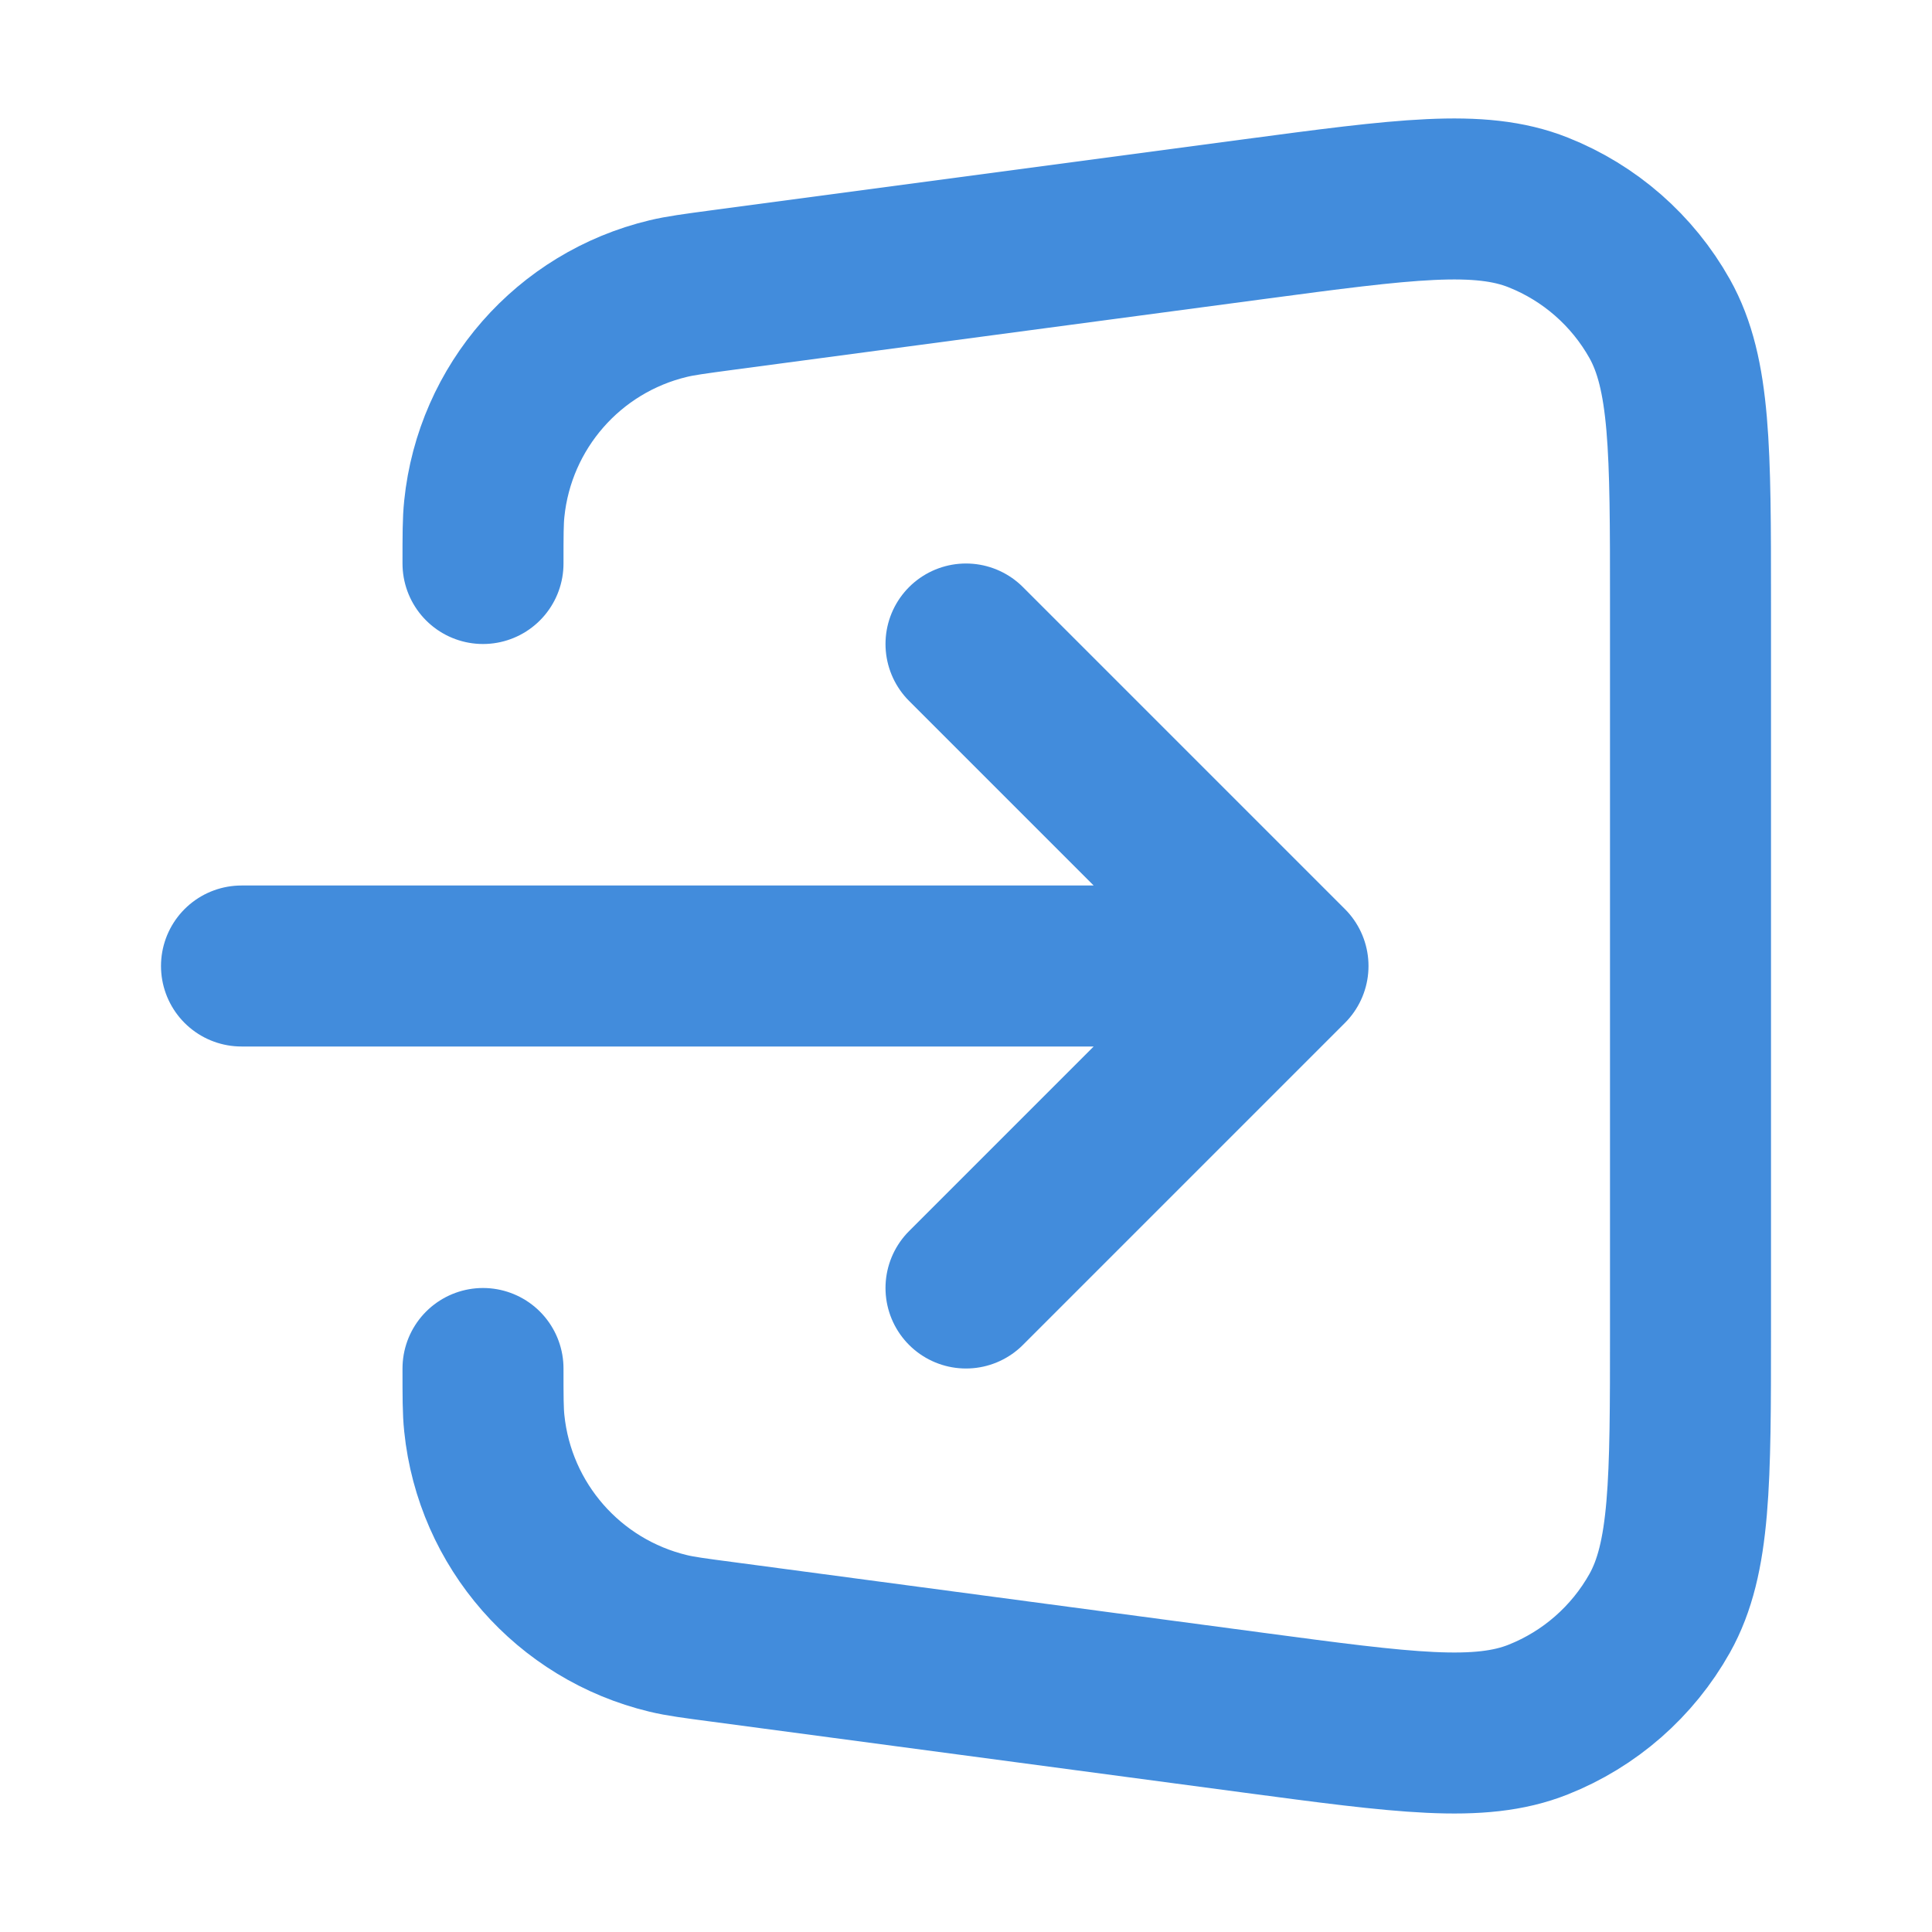
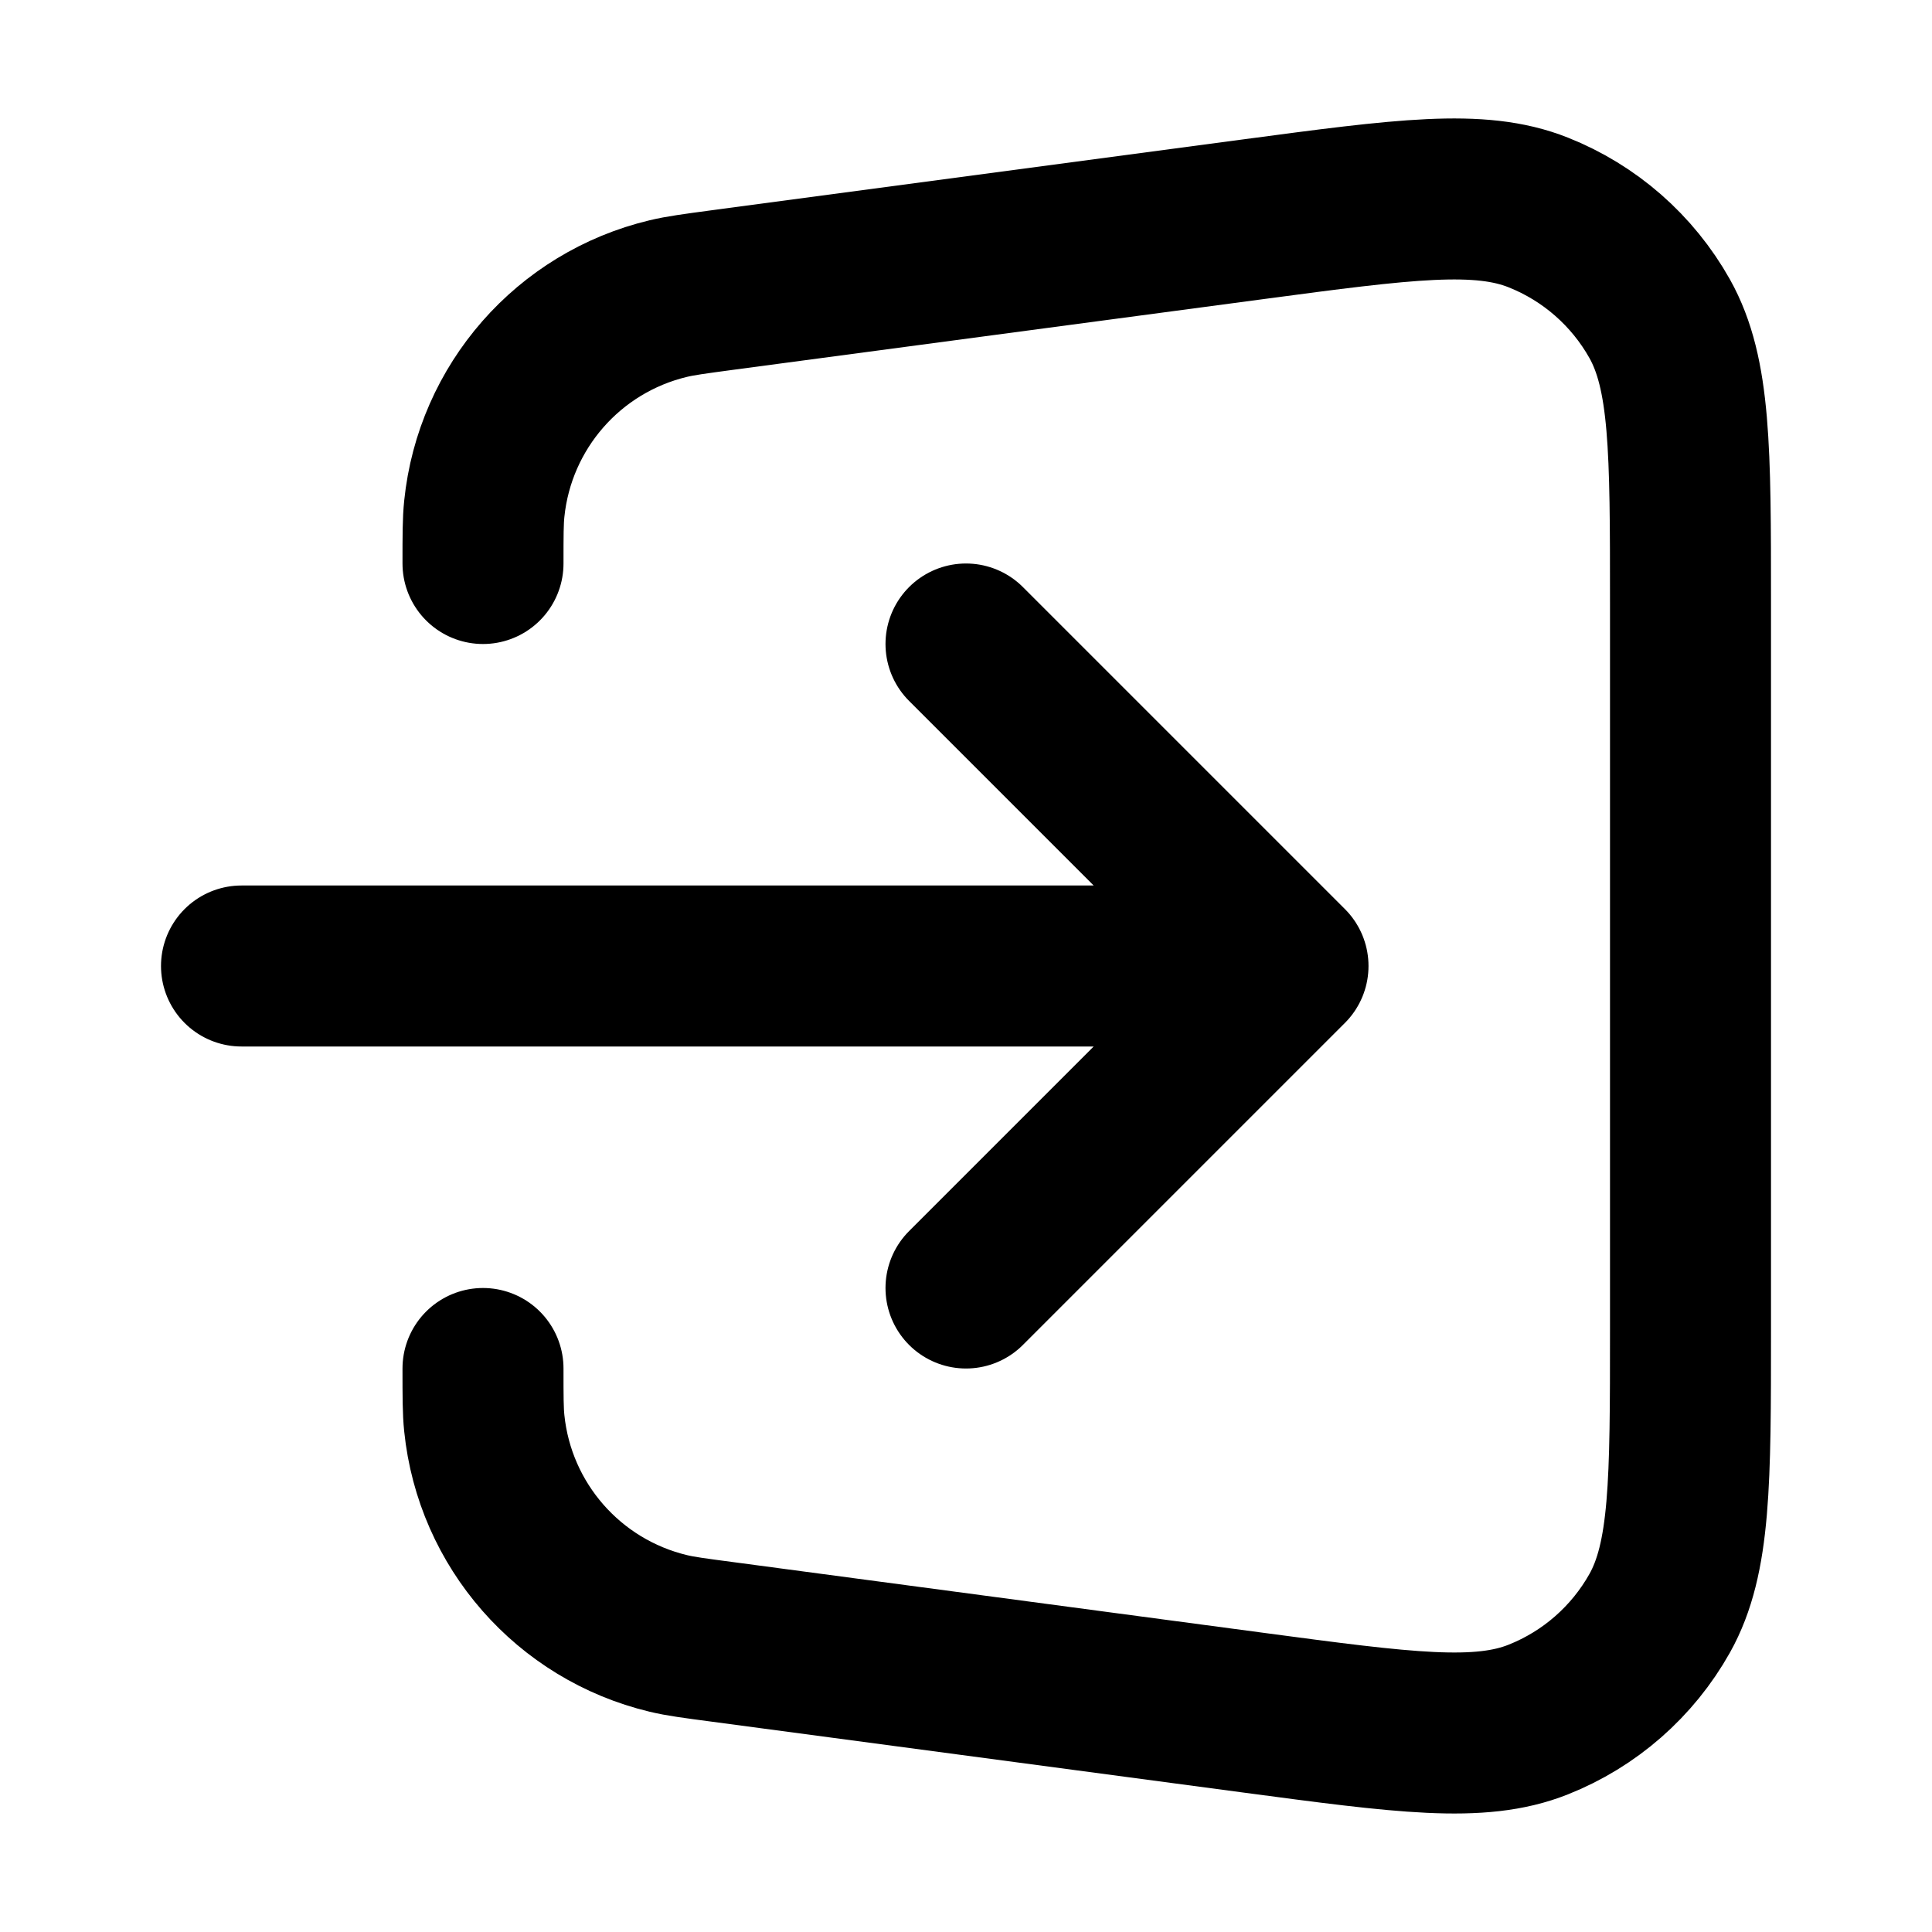
<svg xmlns="http://www.w3.org/2000/svg" viewBox="0 0 24 24" fill="none">
  <g id="SVGRepo_bgCarrier" stroke-width="0" />
  <g id="SVGRepo_tracerCarrier" stroke-linecap="round" stroke-linejoin="round" />
  <g id="SVGRepo_iconCarrier">
-     <path d="M6 17C6 17.351 6 17.527 6.016 17.68C6.146 18.947 7.063 19.994 8.302 20.291C8.451 20.327 8.626 20.35 8.974 20.396L15.566 21.275C17.442 21.525 18.38 21.651 19.108 21.361C19.748 21.107 20.28 20.641 20.617 20.041C21 19.357 21 18.41 21 16.517V7.482C21 5.589 21 4.643 20.617 3.959C20.28 3.359 19.748 2.893 19.108 2.639C18.38 2.349 17.442 2.474 15.566 2.724L8.974 3.603C8.625 3.65 8.451 3.673 8.302 3.709C7.063 4.005 6.146 5.052 6.016 6.32C6 6.473 6 6.649 6 7M12 8L16 12M16 12L12 16M16 12H3" stroke="#428CDC" stroke-width="2" stroke-linecap="round" stroke-linejoin="round" />
+     <path d="M6 17C6 17.351 6 17.527 6.016 17.68C6.146 18.947 7.063 19.994 8.302 20.291C8.451 20.327 8.626 20.35 8.974 20.396L15.566 21.275C17.442 21.525 18.38 21.651 19.108 21.361C19.748 21.107 20.28 20.641 20.617 20.041C21 19.357 21 18.41 21 16.517V7.482C21 5.589 21 4.643 20.617 3.959C20.28 3.359 19.748 2.893 19.108 2.639C18.38 2.349 17.442 2.474 15.566 2.724L8.974 3.603C8.625 3.65 8.451 3.673 8.302 3.709C7.063 4.005 6.146 5.052 6.016 6.32C6 6.473 6 6.649 6 7M12 8L16 12M16 12L12 16M16 12H3" stroke="currentColor" stroke-width="2" stroke-linecap="round" stroke-linejoin="round" />
  </g>
</svg>
